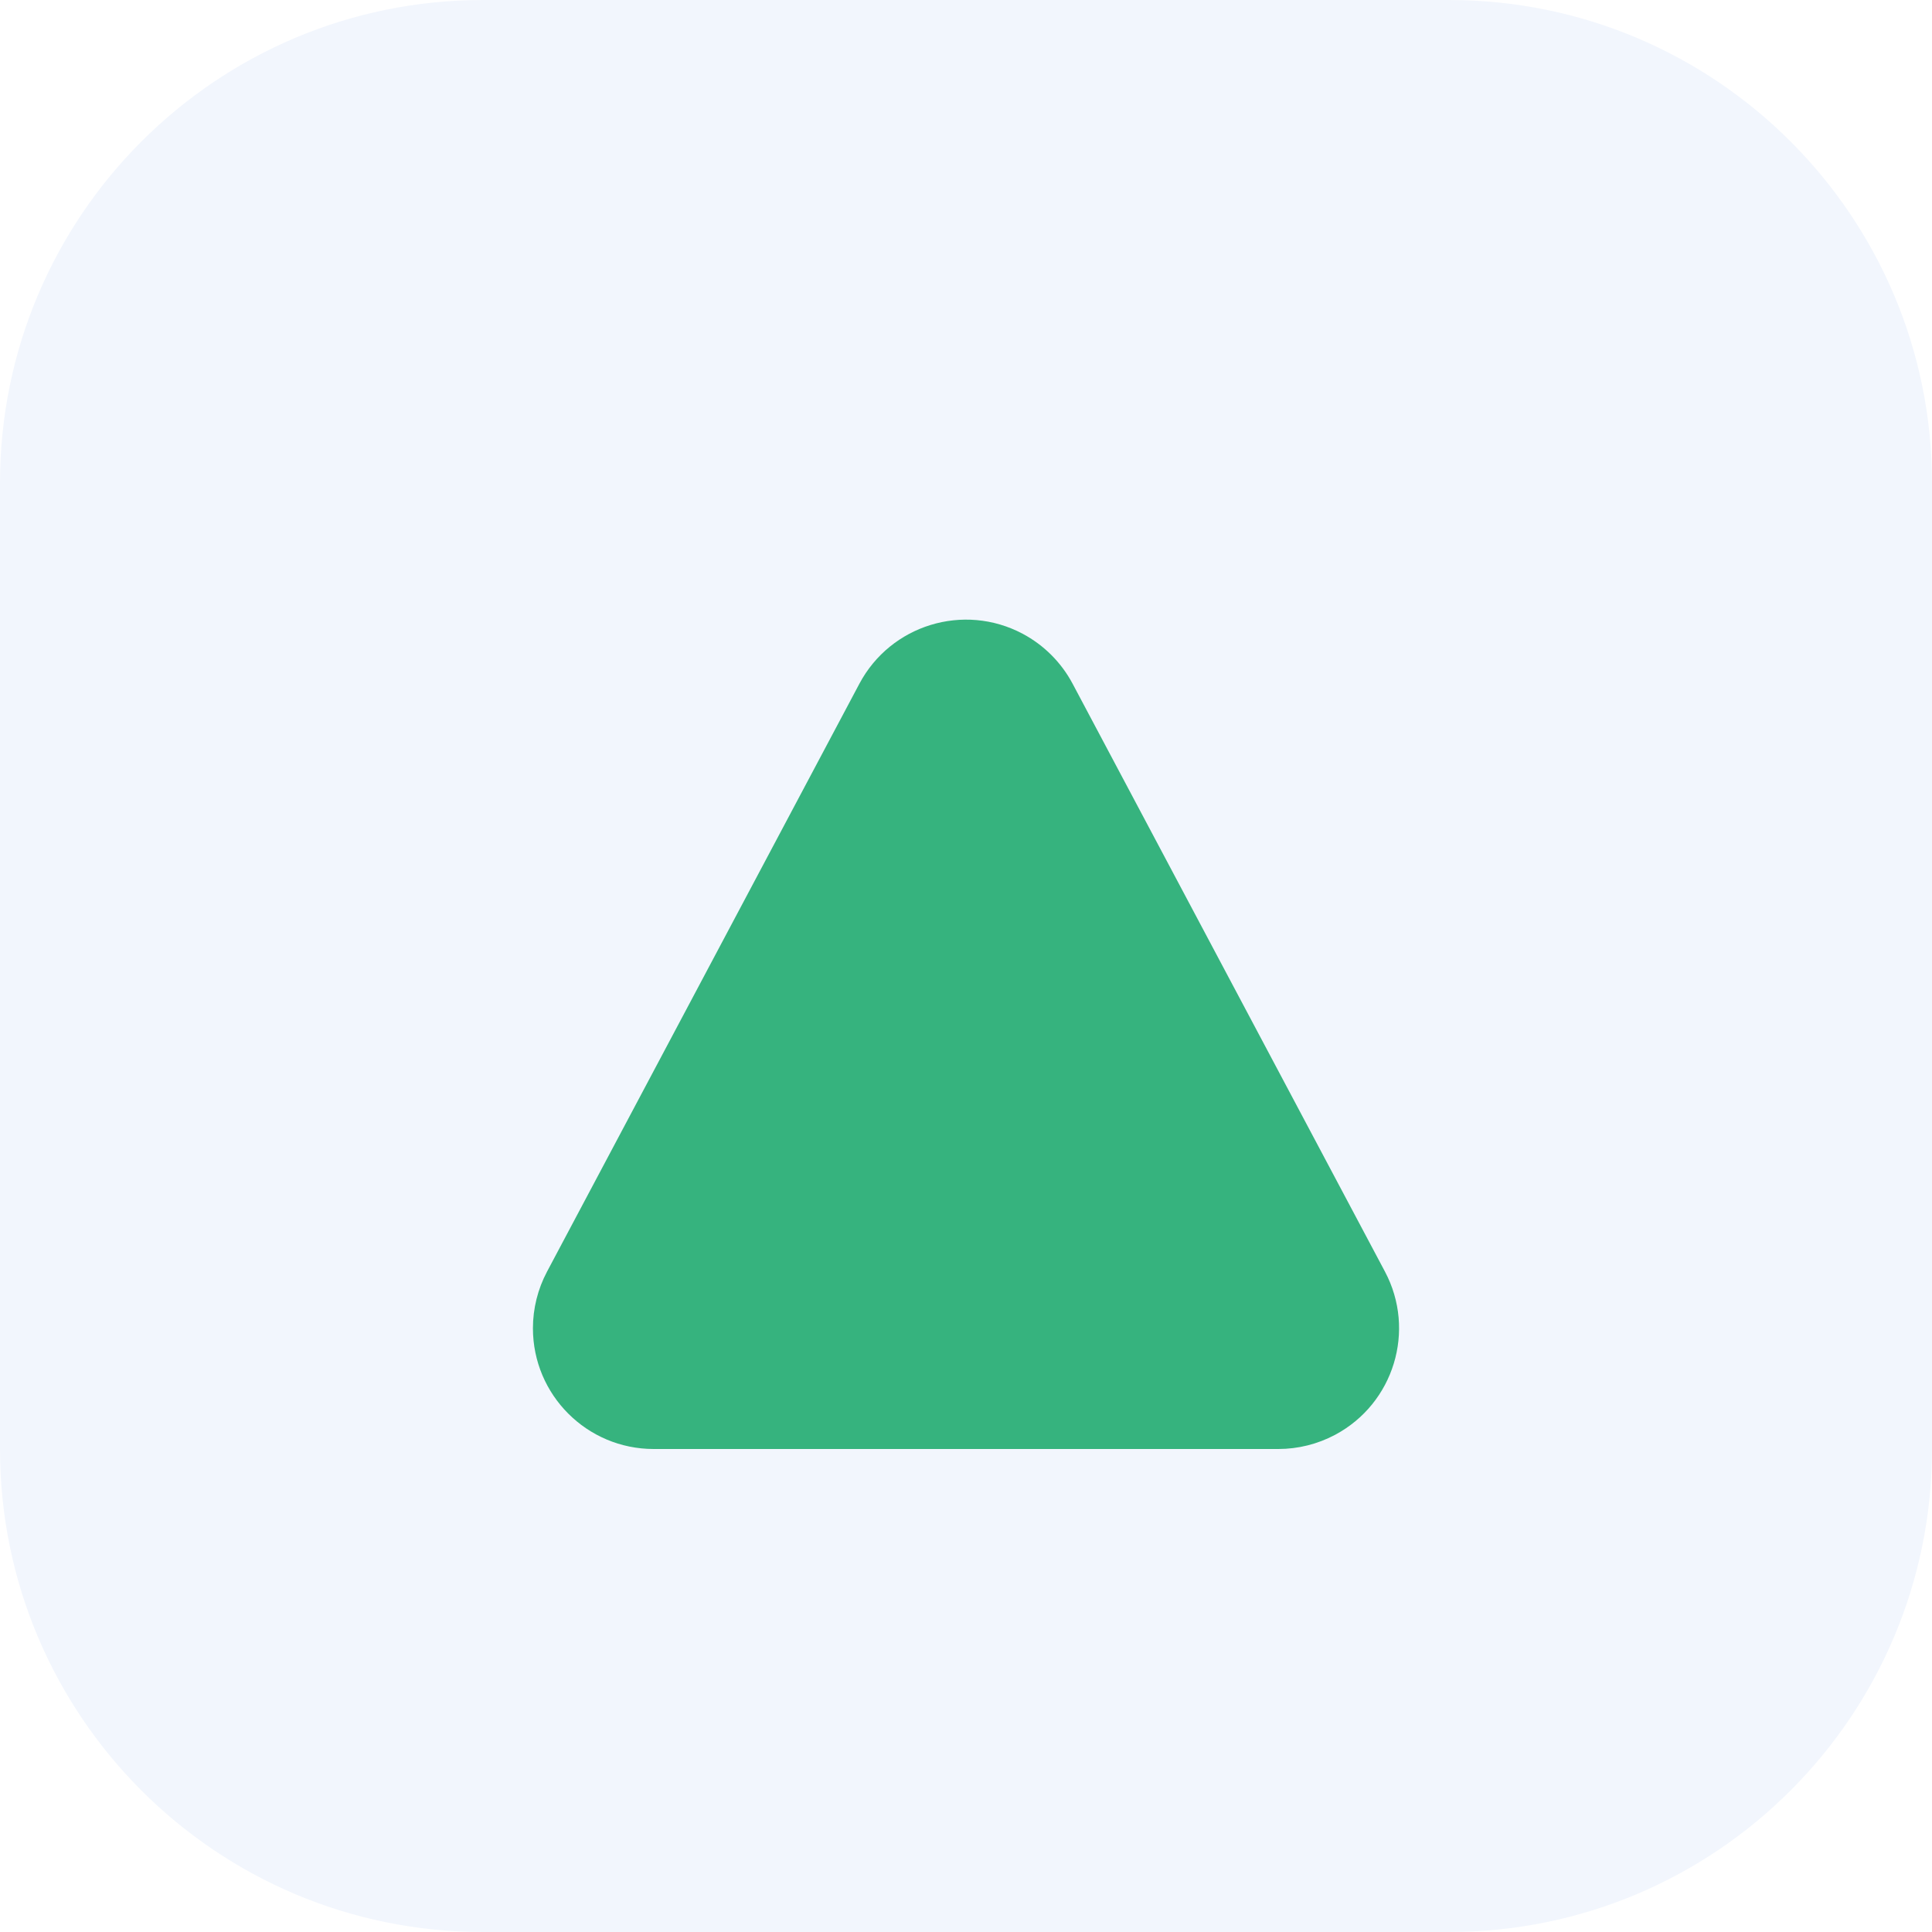
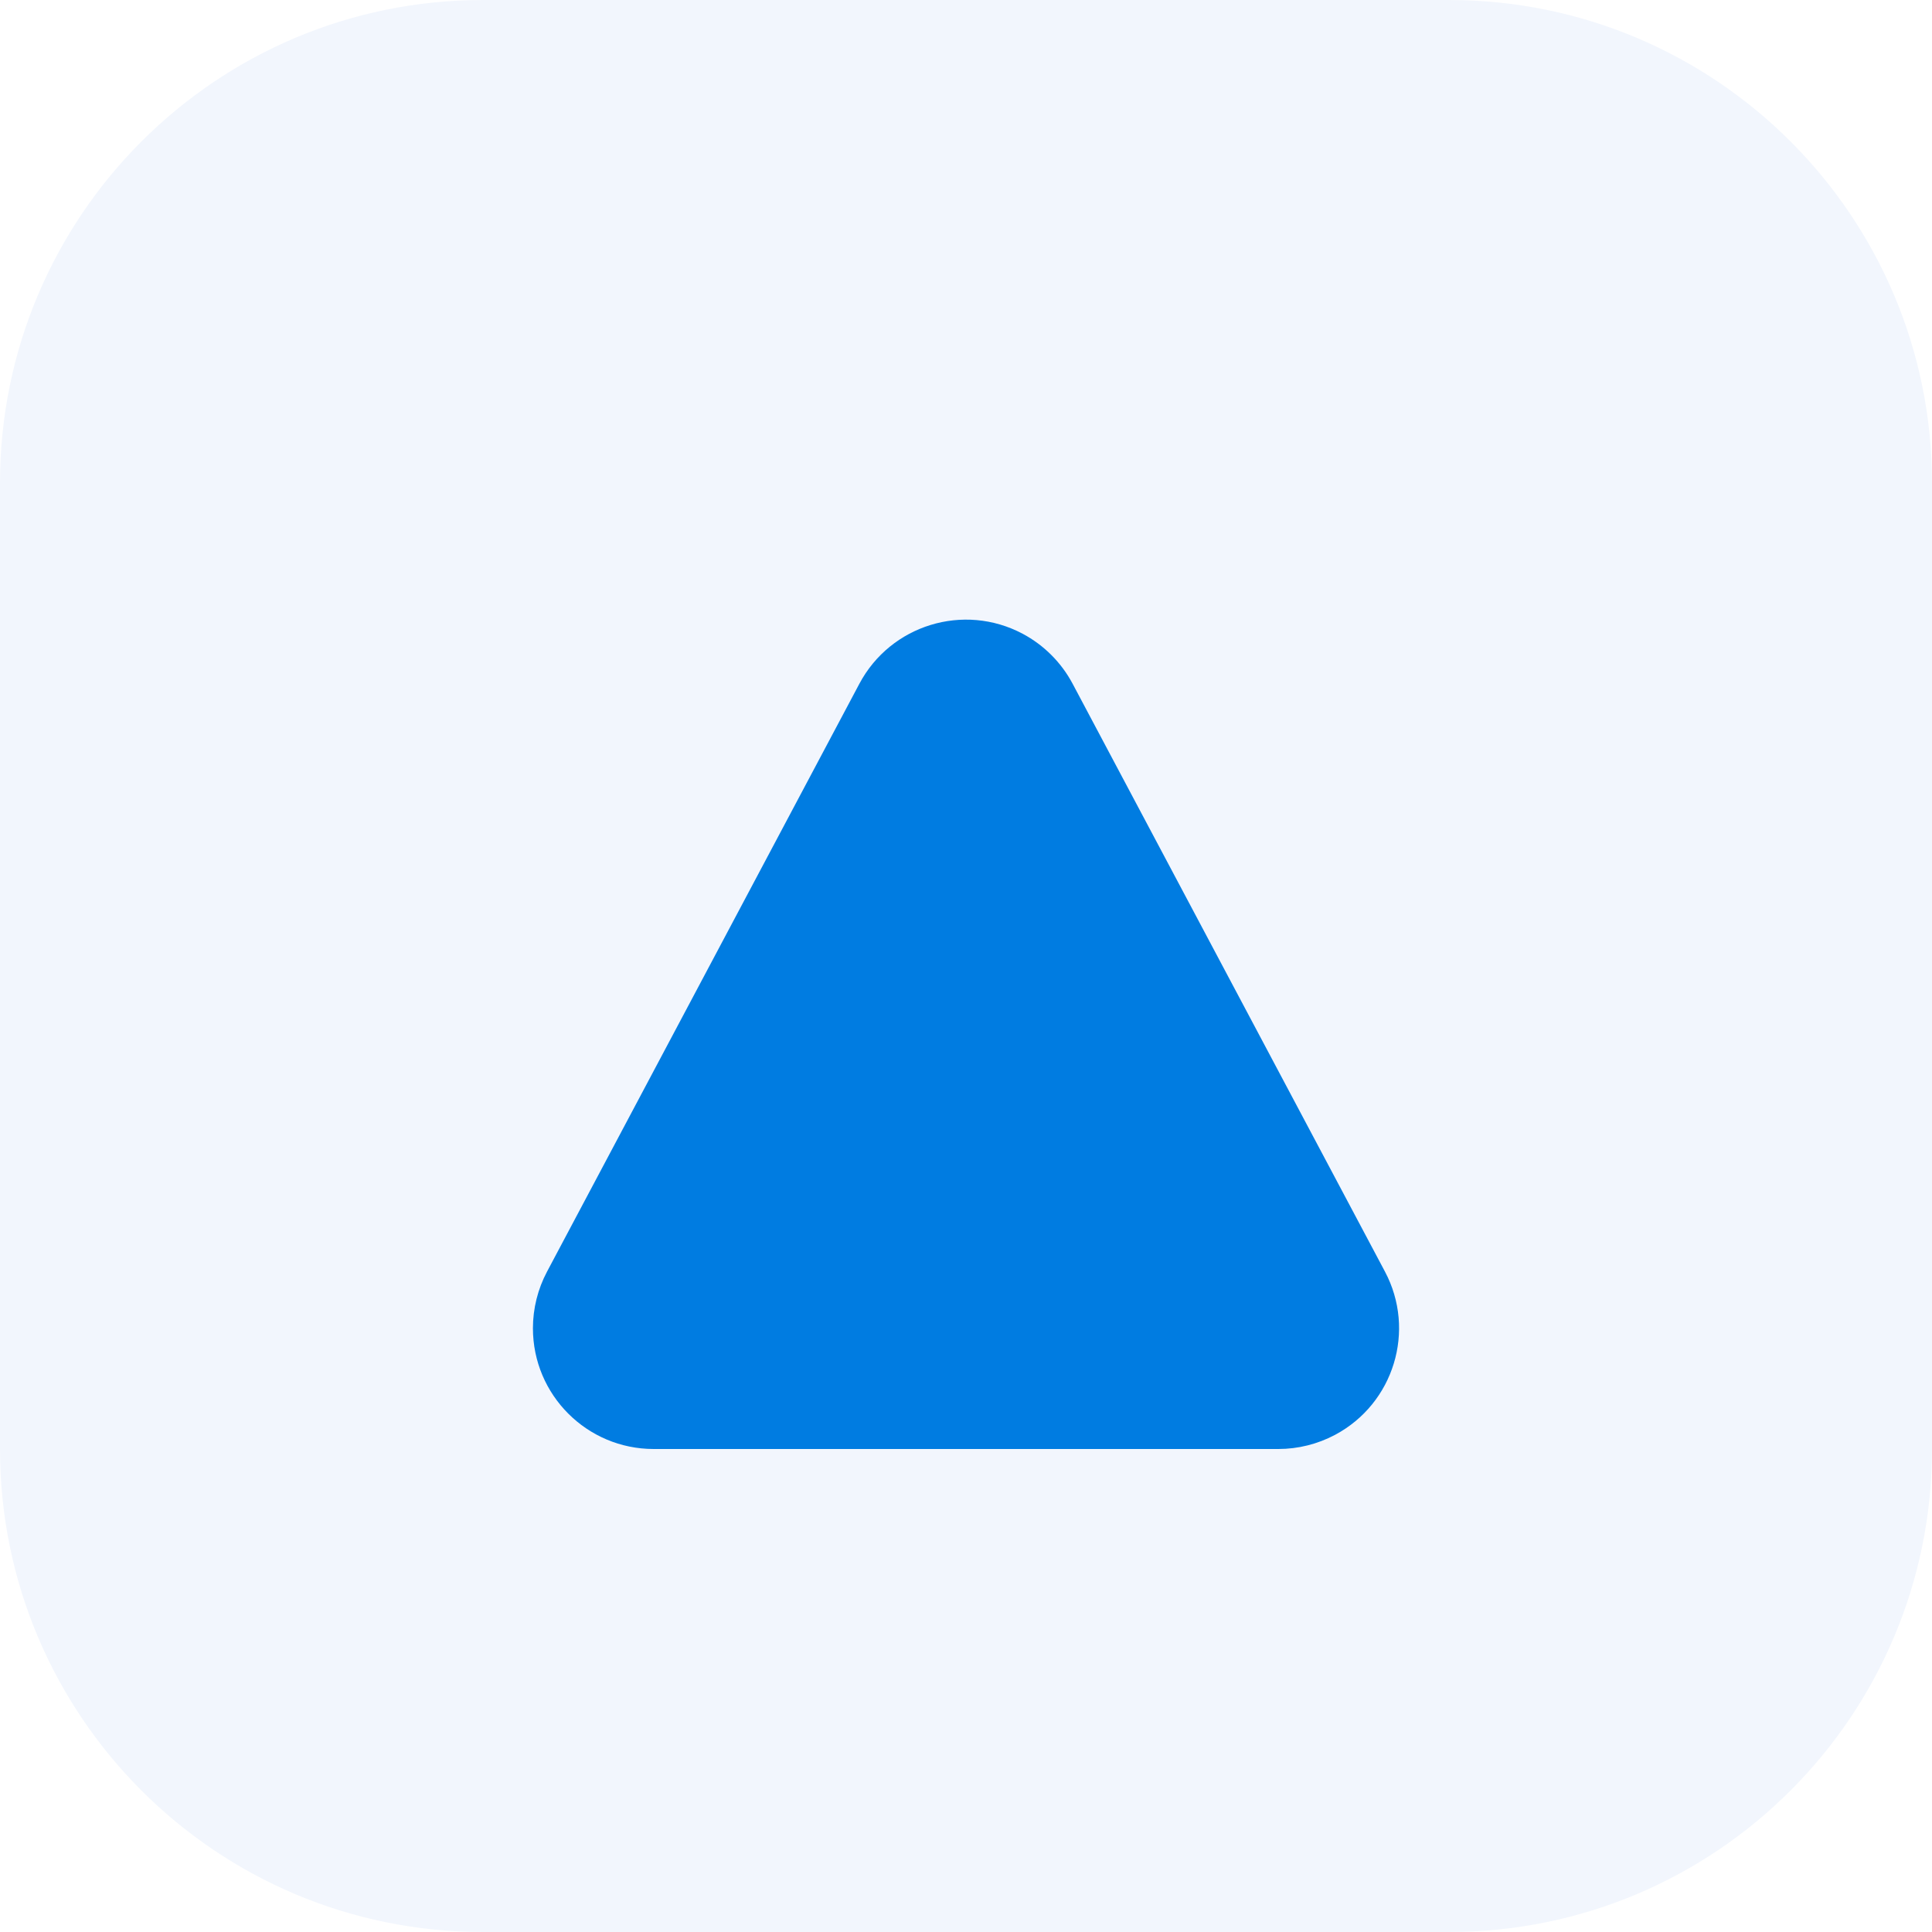
<svg xmlns="http://www.w3.org/2000/svg" width="64" height="64" viewBox="0 0 64 64">
  <g fill="none" fill-rule="evenodd">
    <rect width="64" height="64" fill="#F2F6FD" rx="16" />
-     <path fill="#36B37E" d="M35.532 22.65l10.346 19.473c1.036 1.951.295 4.373-1.656 5.41-.578.306-1.222.467-1.876.467H21.654c-2.209 0-4-1.79-4-4 0-.654.161-1.299.468-1.877L28.468 22.65c1.036-1.95 3.458-2.692 5.409-1.656.704.375 1.281.952 1.655 1.656z" />
+     <path fill="#007ce1" d="M35.532 22.65l10.346 19.473c1.036 1.951.295 4.373-1.656 5.41-.578.306-1.222.467-1.876.467H21.654c-2.209 0-4-1.79-4-4 0-.654.161-1.299.468-1.877L28.468 22.65c1.036-1.95 3.458-2.692 5.409-1.656.704.375 1.281.952 1.655 1.656z" />
  </g>
</svg>
